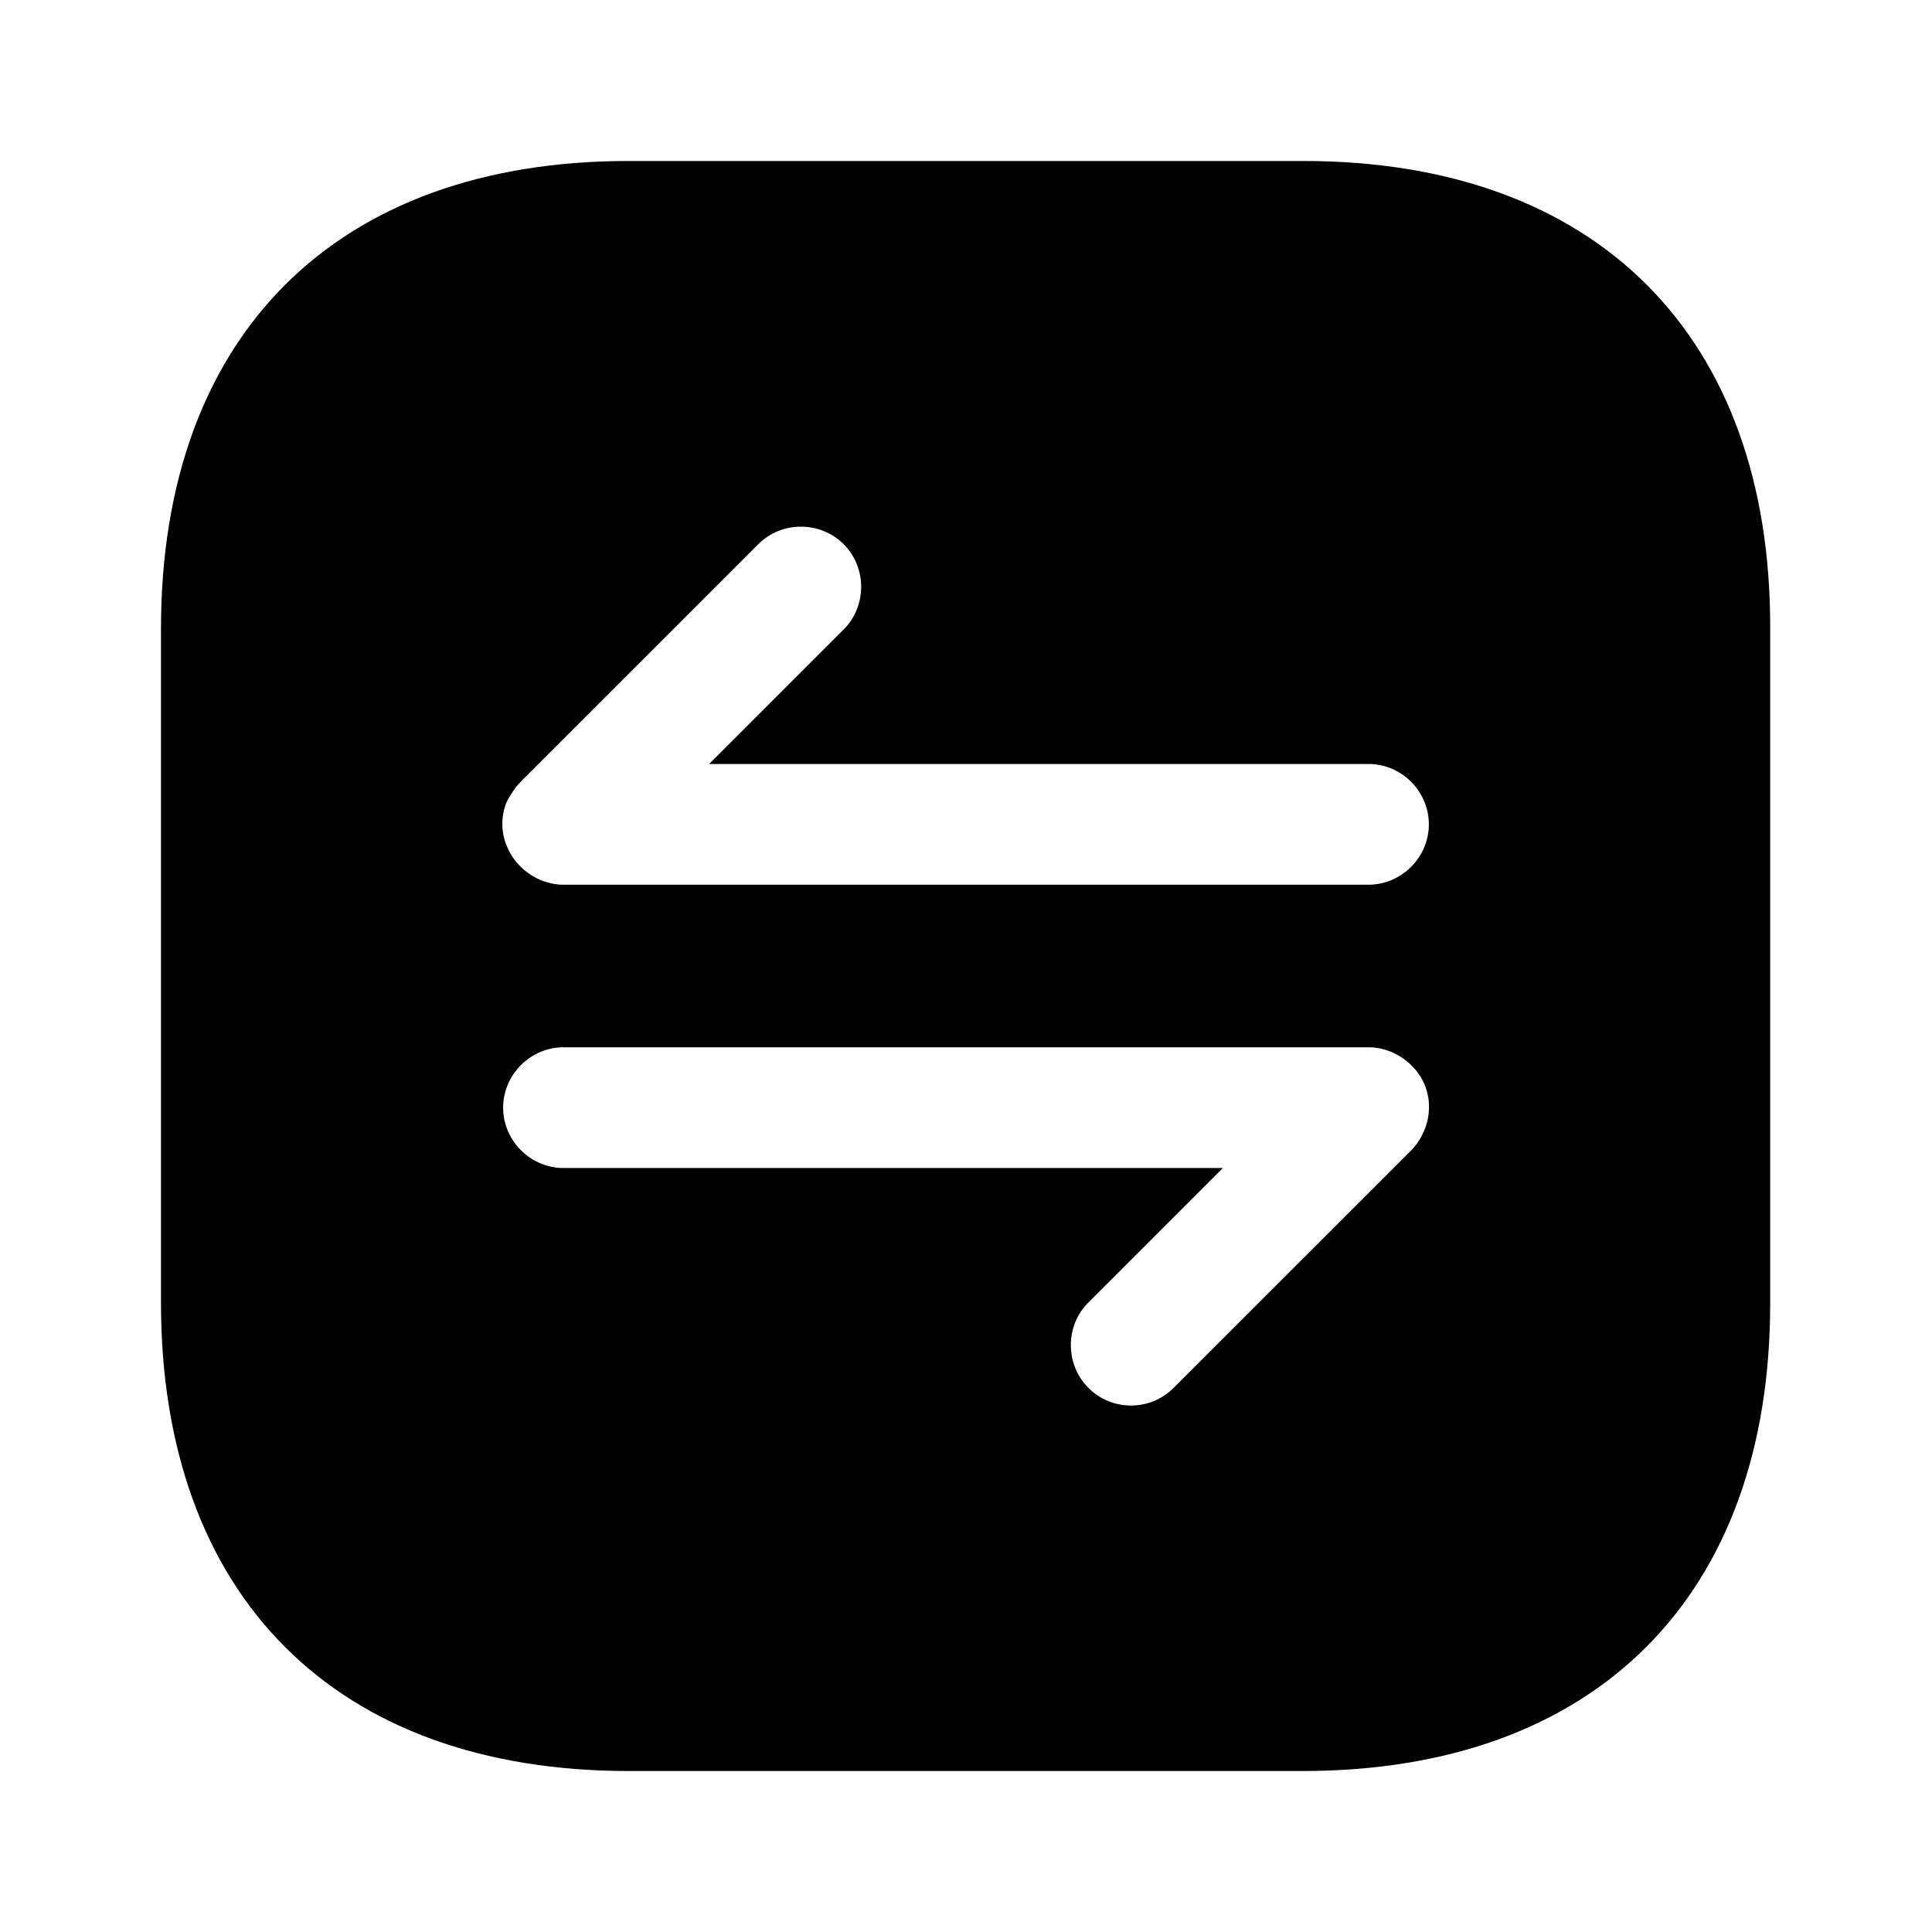
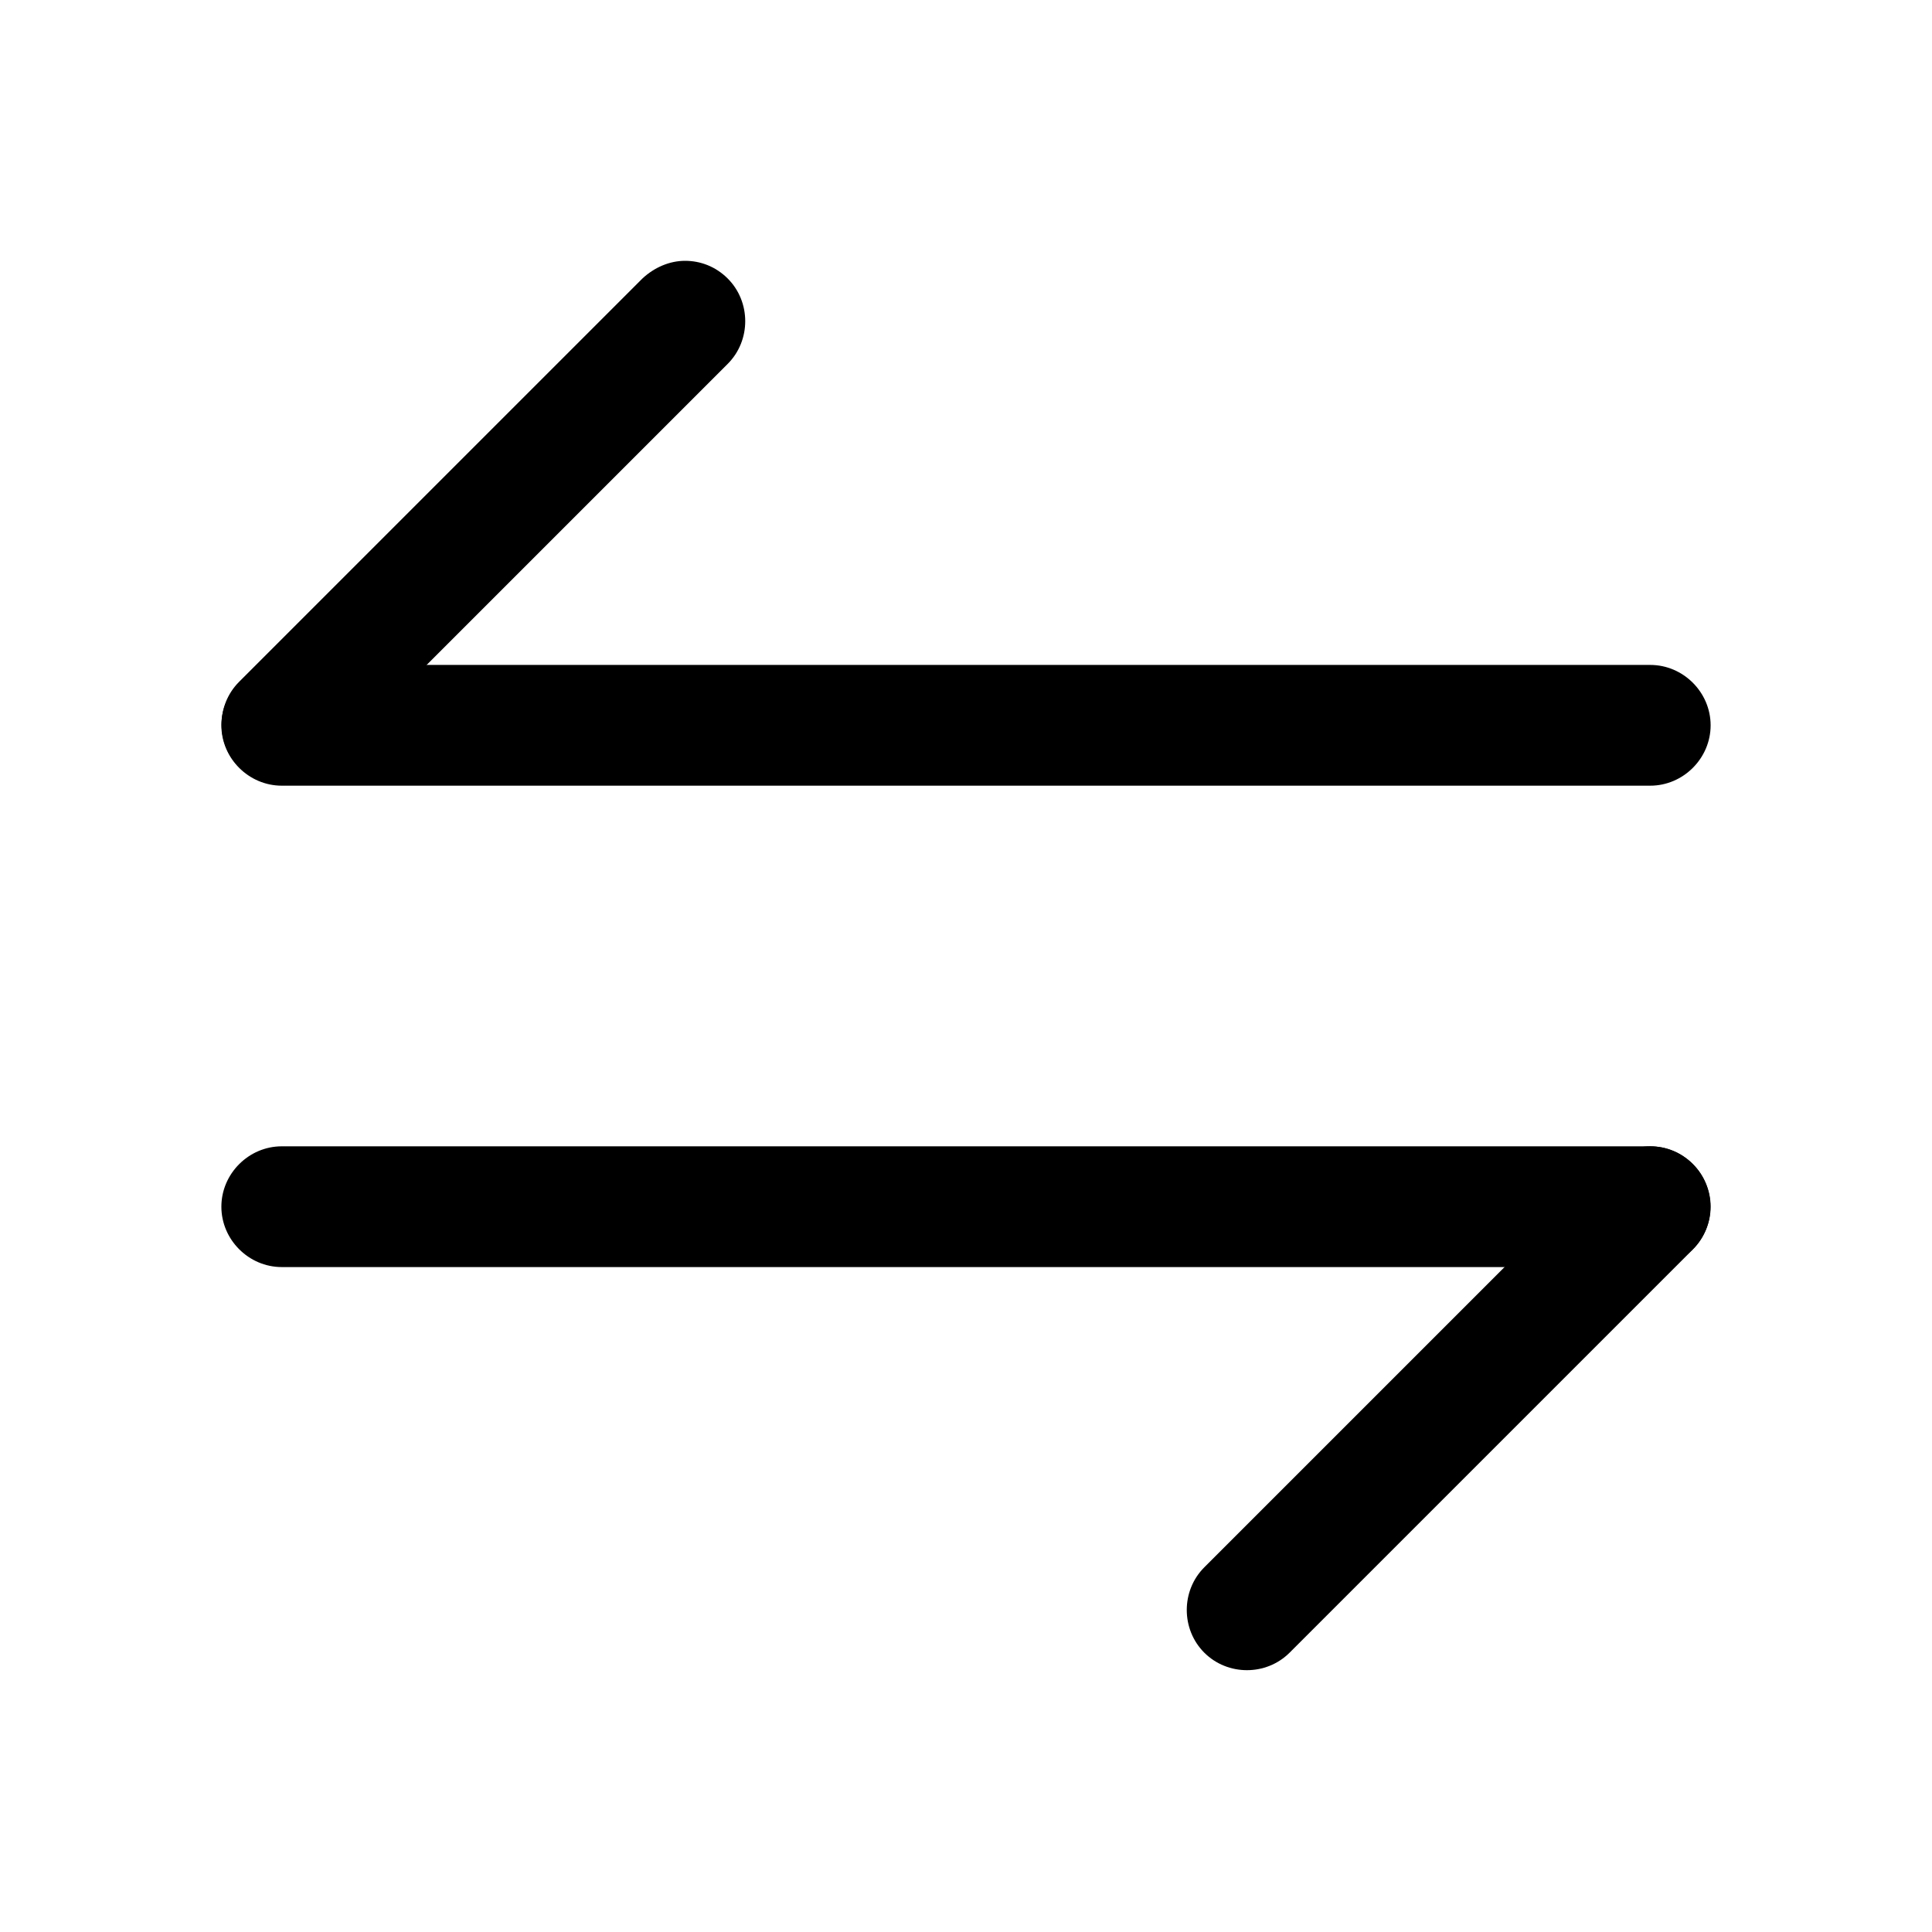
- <svg xmlns="http://www.w3.org/2000/svg" width="28" height="28" viewBox="0 0 28 28" fill="none">
-   <path d="M18.888 2.333H9.112C4.865 2.333 2.333 4.865 2.333 9.112V18.877C2.333 23.135 4.865 25.667 9.112 25.667H18.877C23.123 25.667 25.655 23.135 25.655 18.888V9.112C25.667 4.865 23.135 2.333 18.888 2.333ZM20.638 16.392C20.592 16.497 20.533 16.59 20.452 16.672L17.01 20.113C16.835 20.288 16.613 20.37 16.392 20.37C16.17 20.37 15.948 20.288 15.773 20.113C15.435 19.775 15.435 19.215 15.773 18.877L17.722 16.928H8.167C7.688 16.928 7.292 16.532 7.292 16.053C7.292 15.575 7.688 15.178 8.167 15.178H19.833C19.95 15.178 20.055 15.202 20.172 15.248C20.382 15.342 20.557 15.505 20.65 15.727C20.732 15.937 20.732 16.17 20.638 16.392ZM19.833 12.822H8.167C8.05 12.822 7.945 12.798 7.828 12.752C7.618 12.658 7.443 12.495 7.35 12.273C7.257 12.063 7.257 11.818 7.35 11.608C7.408 11.503 7.467 11.41 7.548 11.328L10.99 7.887C11.328 7.548 11.888 7.548 12.227 7.887C12.565 8.225 12.565 8.785 12.227 9.123L10.278 11.072H19.833C20.312 11.072 20.708 11.468 20.708 11.947C20.708 12.425 20.312 12.822 19.833 12.822Z" fill="currentColor" />
+ <svg xmlns="http://www.w3.org/2000/svg" width="24" height="24" viewBox="0 0 24 24" fill="none">
+   <path d="M8.51 3.24C8.7 3.24 8.89 3.31 9.04 3.46C9.33 3.75 9.33 4.23 9.04 4.52L4.03 9.53C3.74 9.82 3.26 9.82 2.97 9.53C2.68 9.24 2.68 8.76 2.97 8.47L7.98 3.46C8.13 3.32 8.32 3.24 8.51 3.24Z" fill="currentColor" />
+   <path d="M3.5 8.26H20.5C20.91 8.26 21.25 8.6 21.25 9.01C21.25 9.42 20.91 9.76 20.5 9.76H3.5C3.09 9.76 2.75 9.42 2.75 9.01C2.75 8.6 3.09 8.26 3.5 8.26Z" fill="currentColor" />
+   <path d="M20.5 14.24C20.69 14.24 20.88 14.31 21.03 14.46C21.32 14.75 21.32 15.23 21.03 15.52L16.02 20.53C15.73 20.82 15.25 20.82 14.96 20.53C14.67 20.24 14.67 19.76 14.96 19.47L19.97 14.46C20.11 14.32 20.31 14.24 20.5 14.24Z" fill="currentColor" />
+   <path d="M3.5 14.24H20.5C20.91 14.24 21.25 14.58 21.25 14.99C21.25 15.4 20.91 15.74 20.5 15.74H3.5C3.09 15.74 2.75 15.4 2.75 14.99C2.75 14.58 3.09 14.24 3.5 14.24Z" fill="currentColor" />
</svg>
